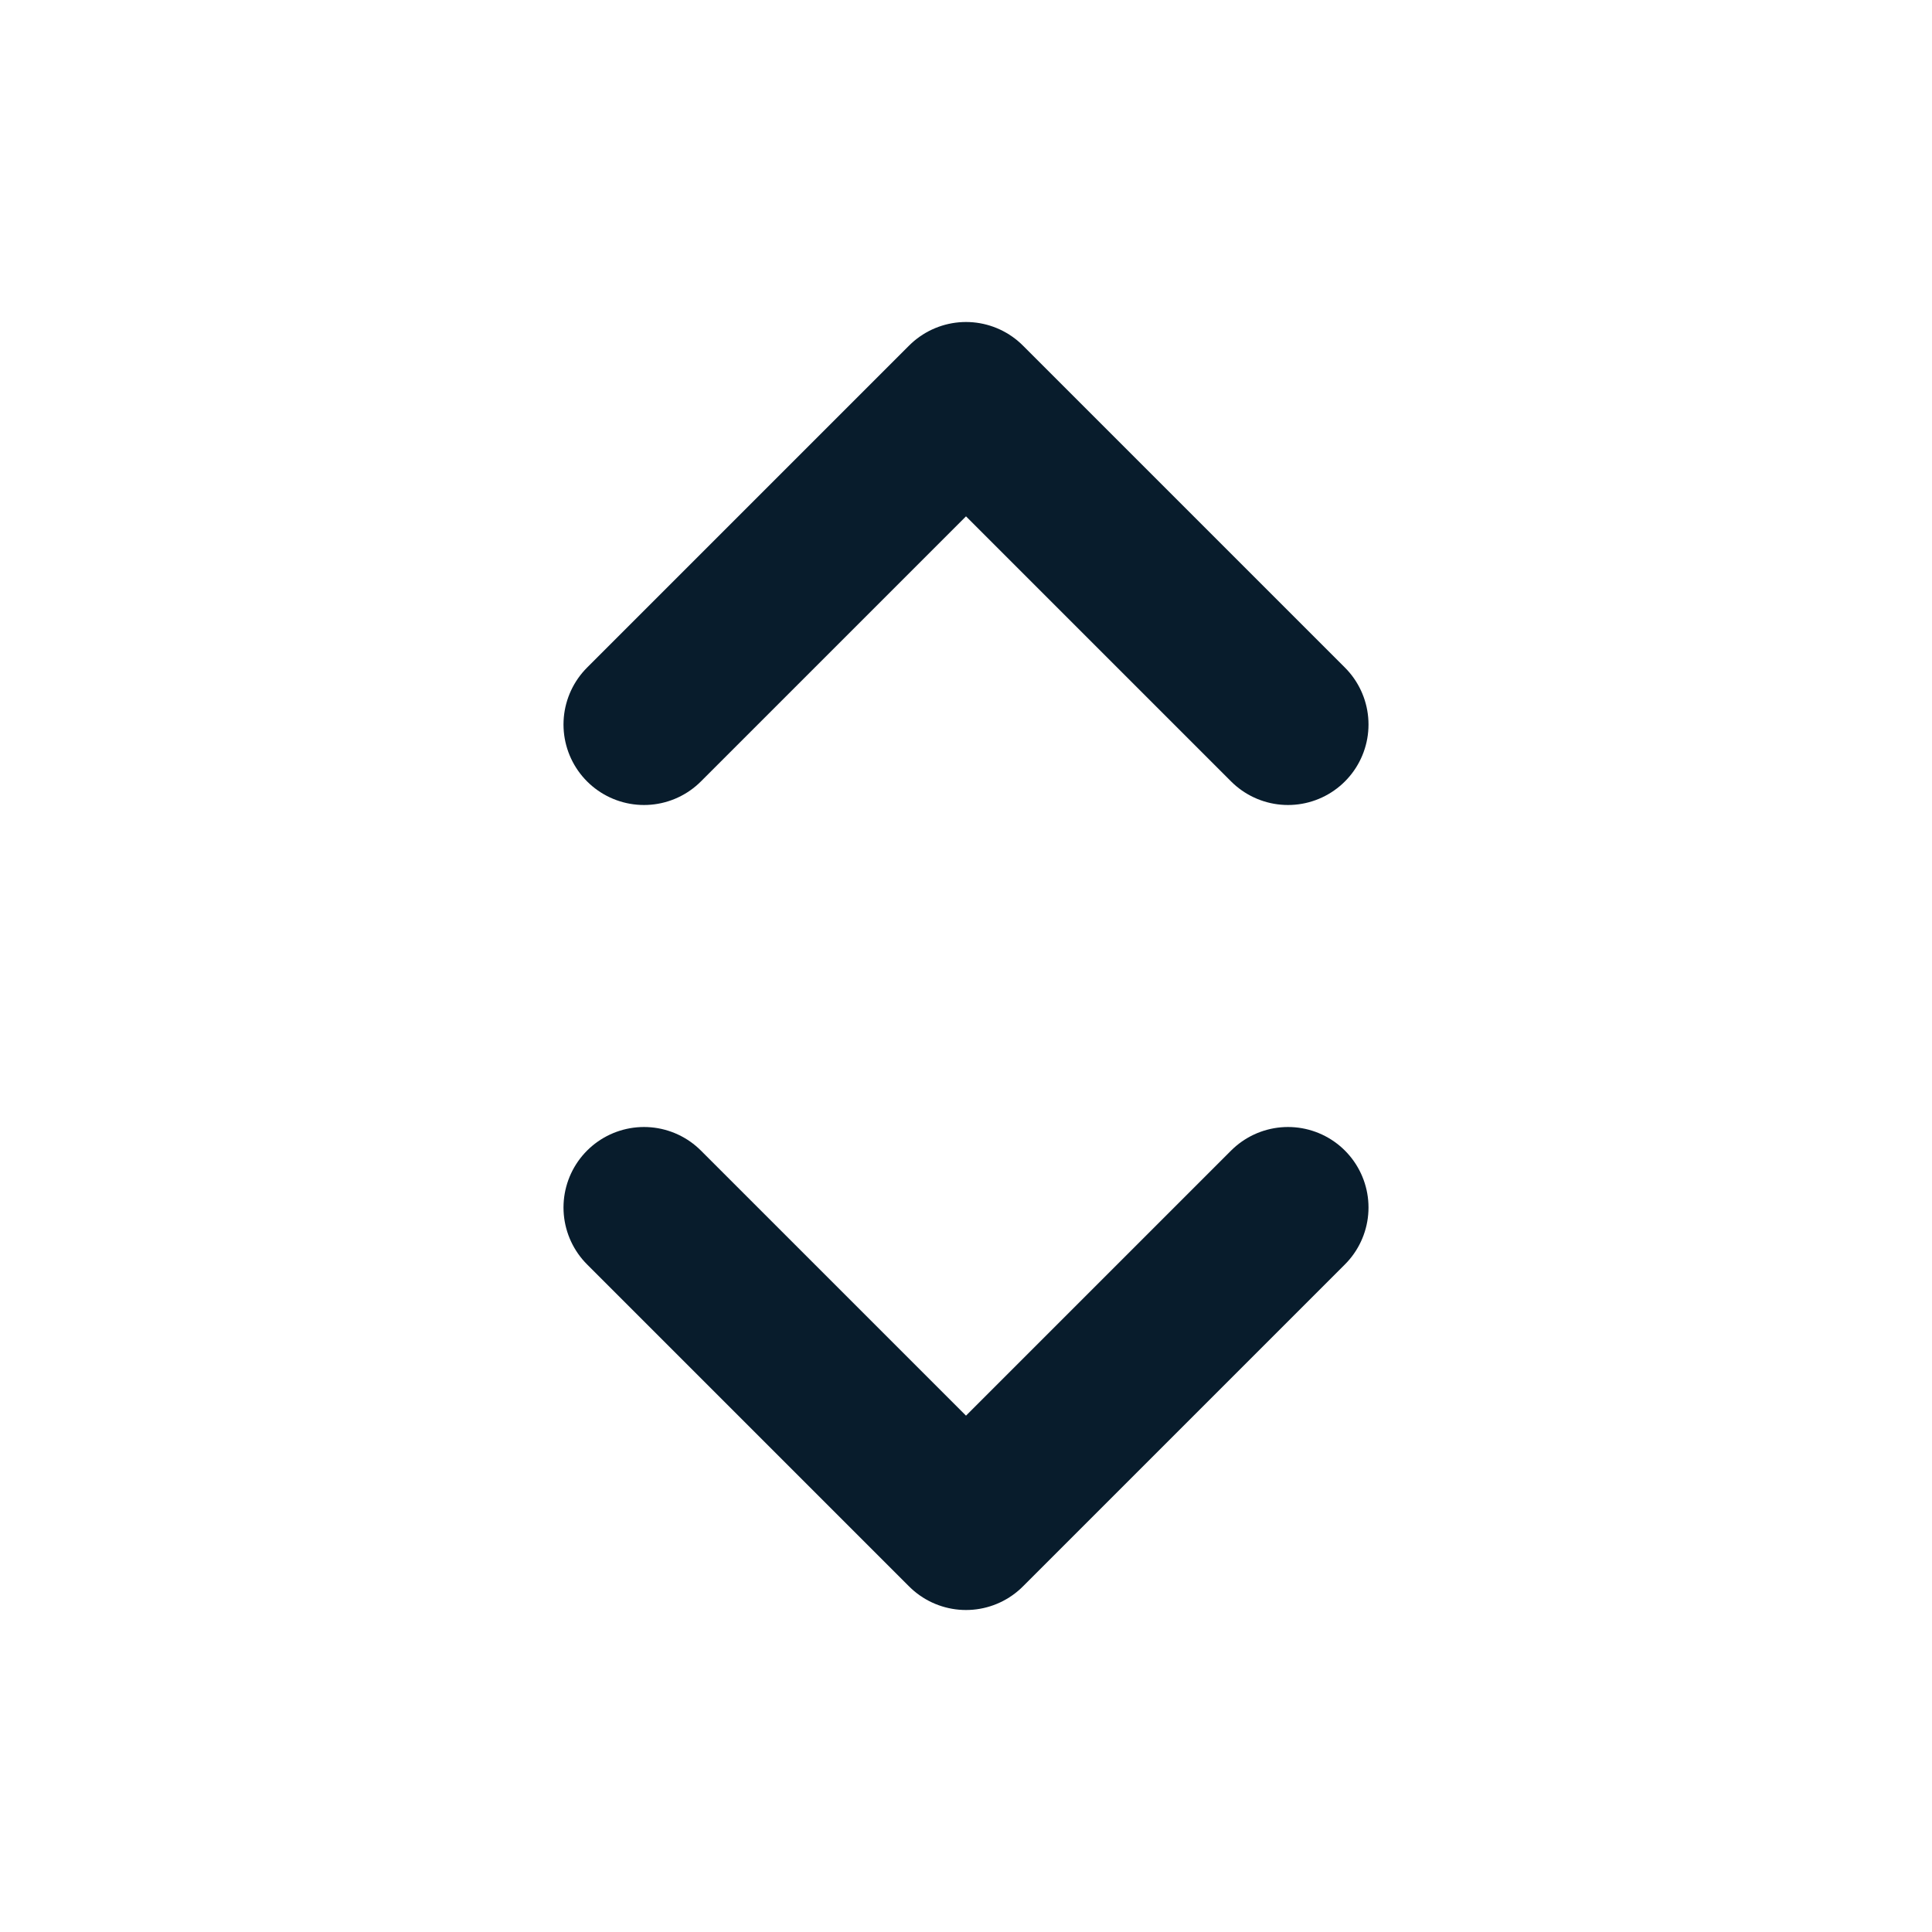
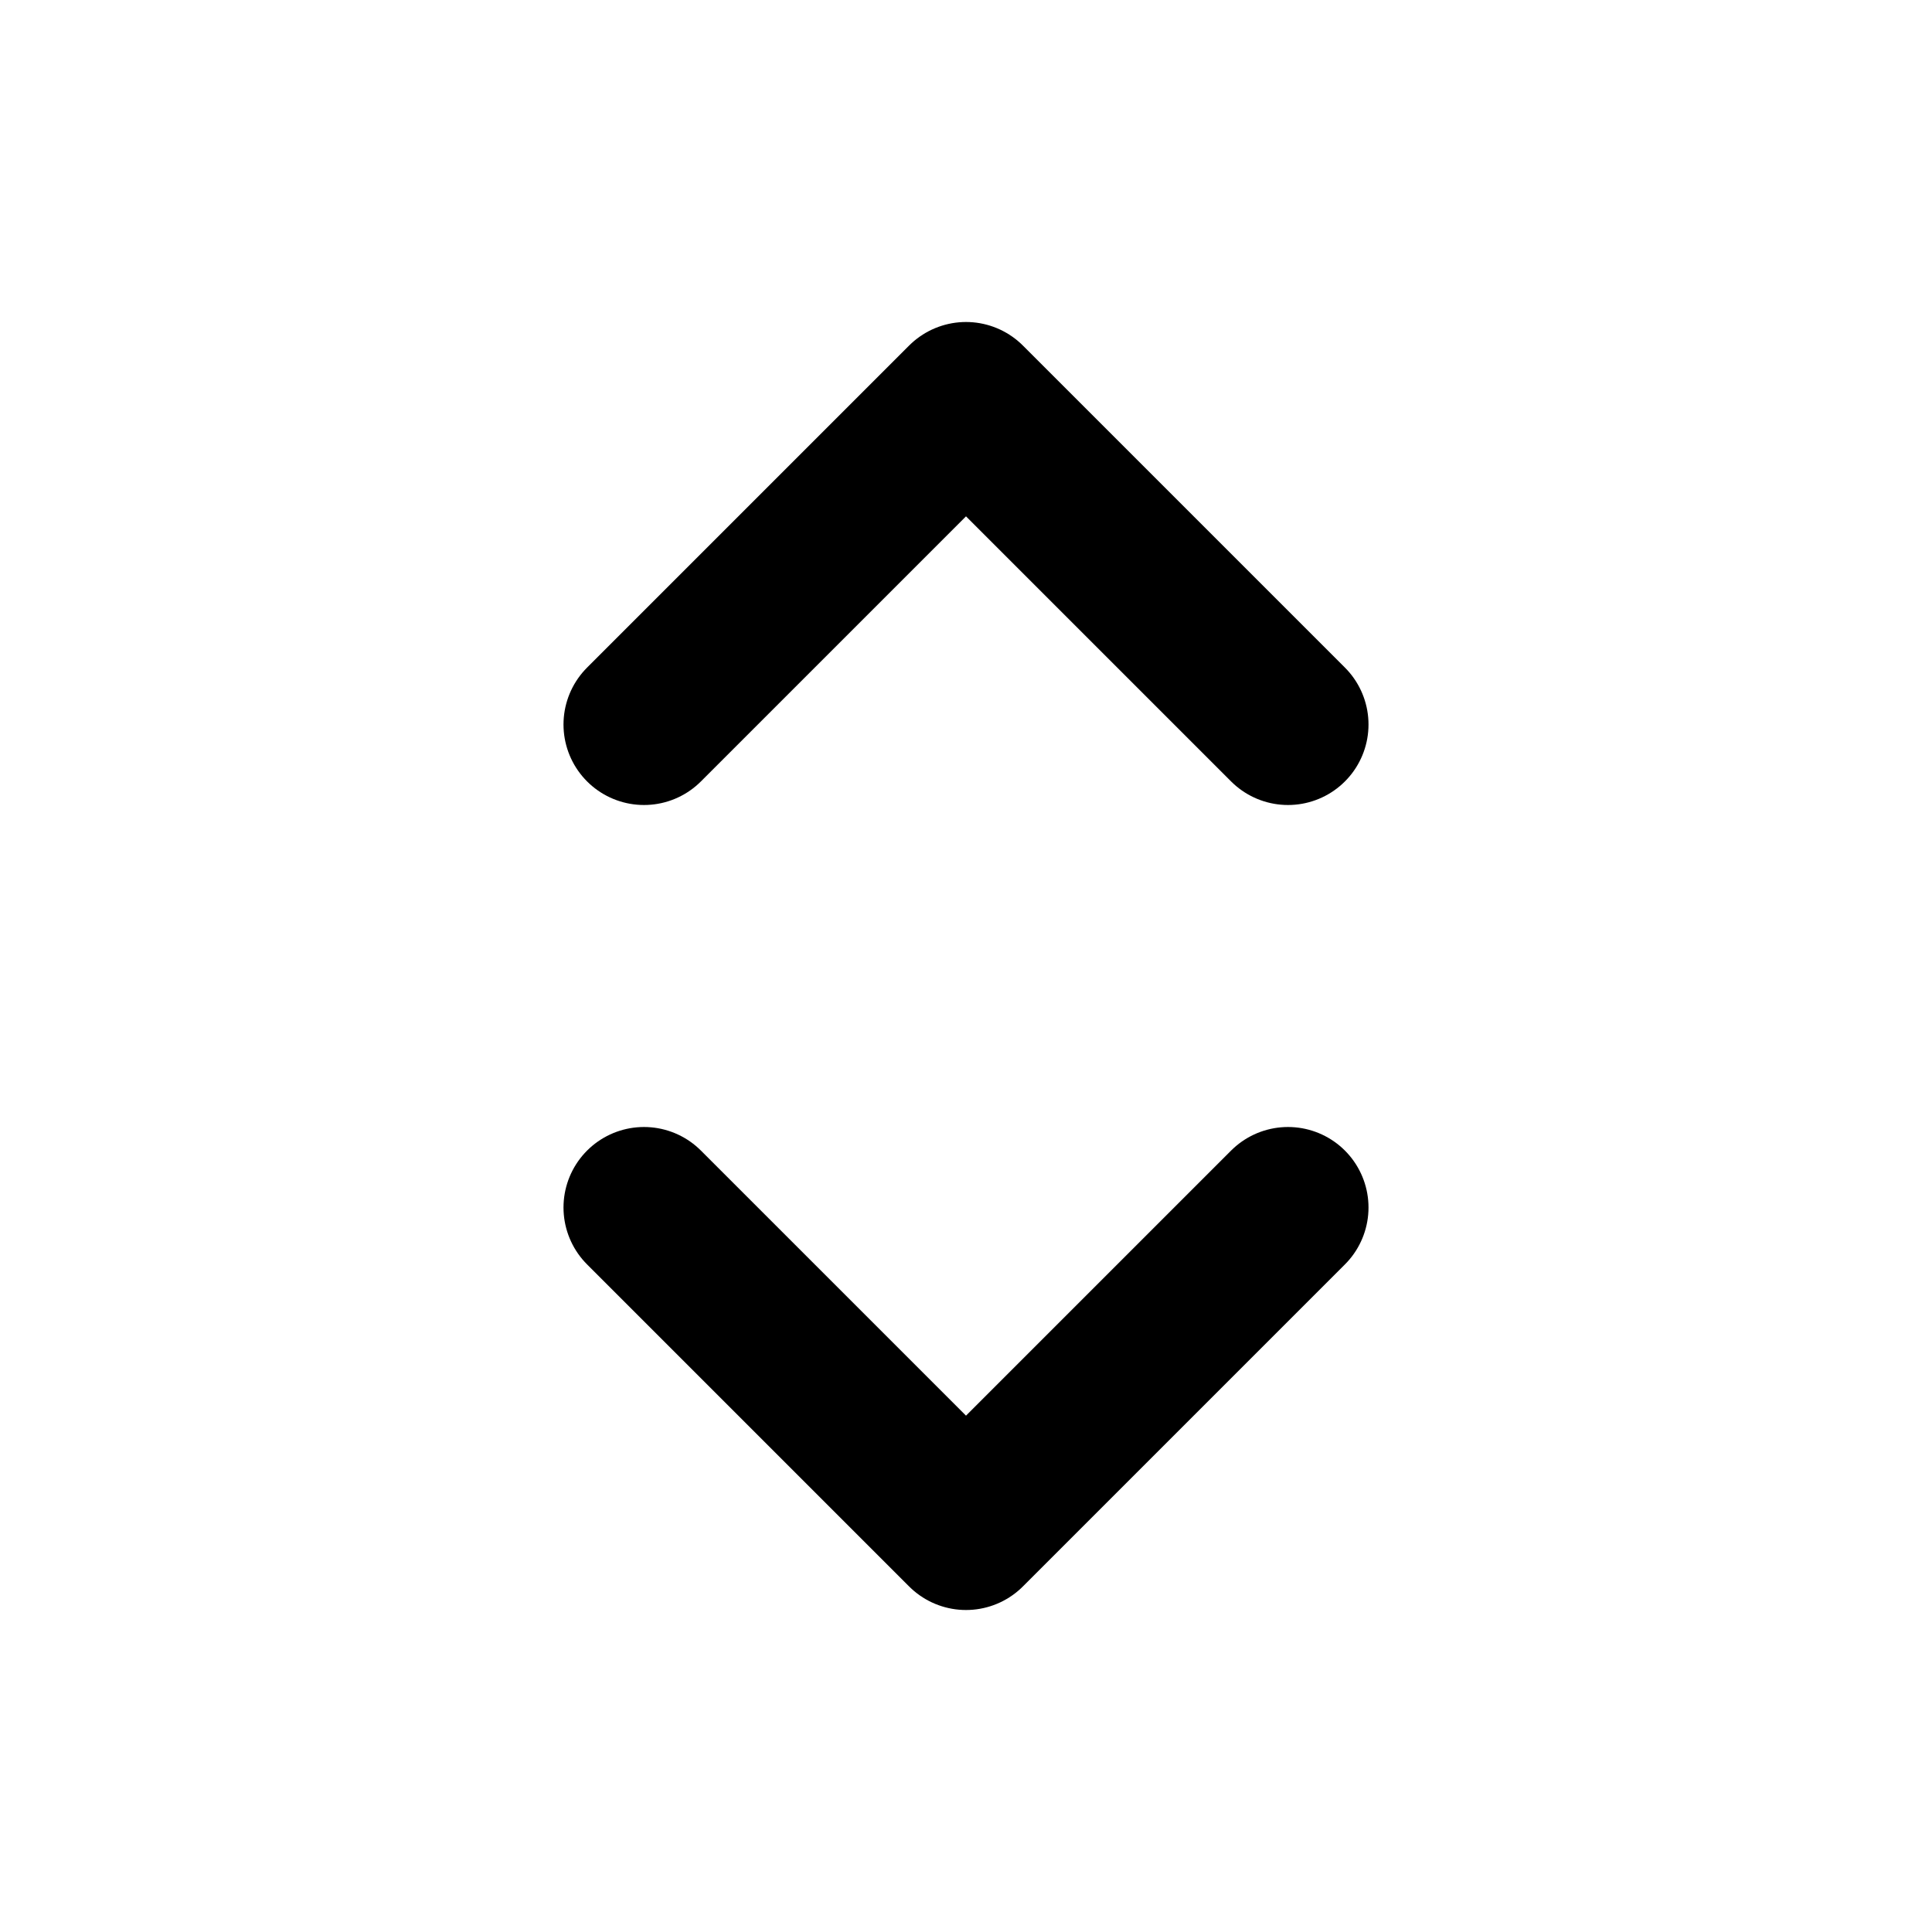
<svg xmlns="http://www.w3.org/2000/svg" width="24" height="24" viewBox="0 0 24 24" fill="none">
-   <path d="M8 9L12 5L16 9M16 15L12 19L8 15" stroke="#081C2C" stroke-width="2" stroke-linecap="round" stroke-linejoin="round" />
+   <path d="M8 9L12 5L16 9M16 15L12 19L8 15" stroke="currentColor" stroke-width="2" stroke-linecap="round" stroke-linejoin="round" />
</svg>
